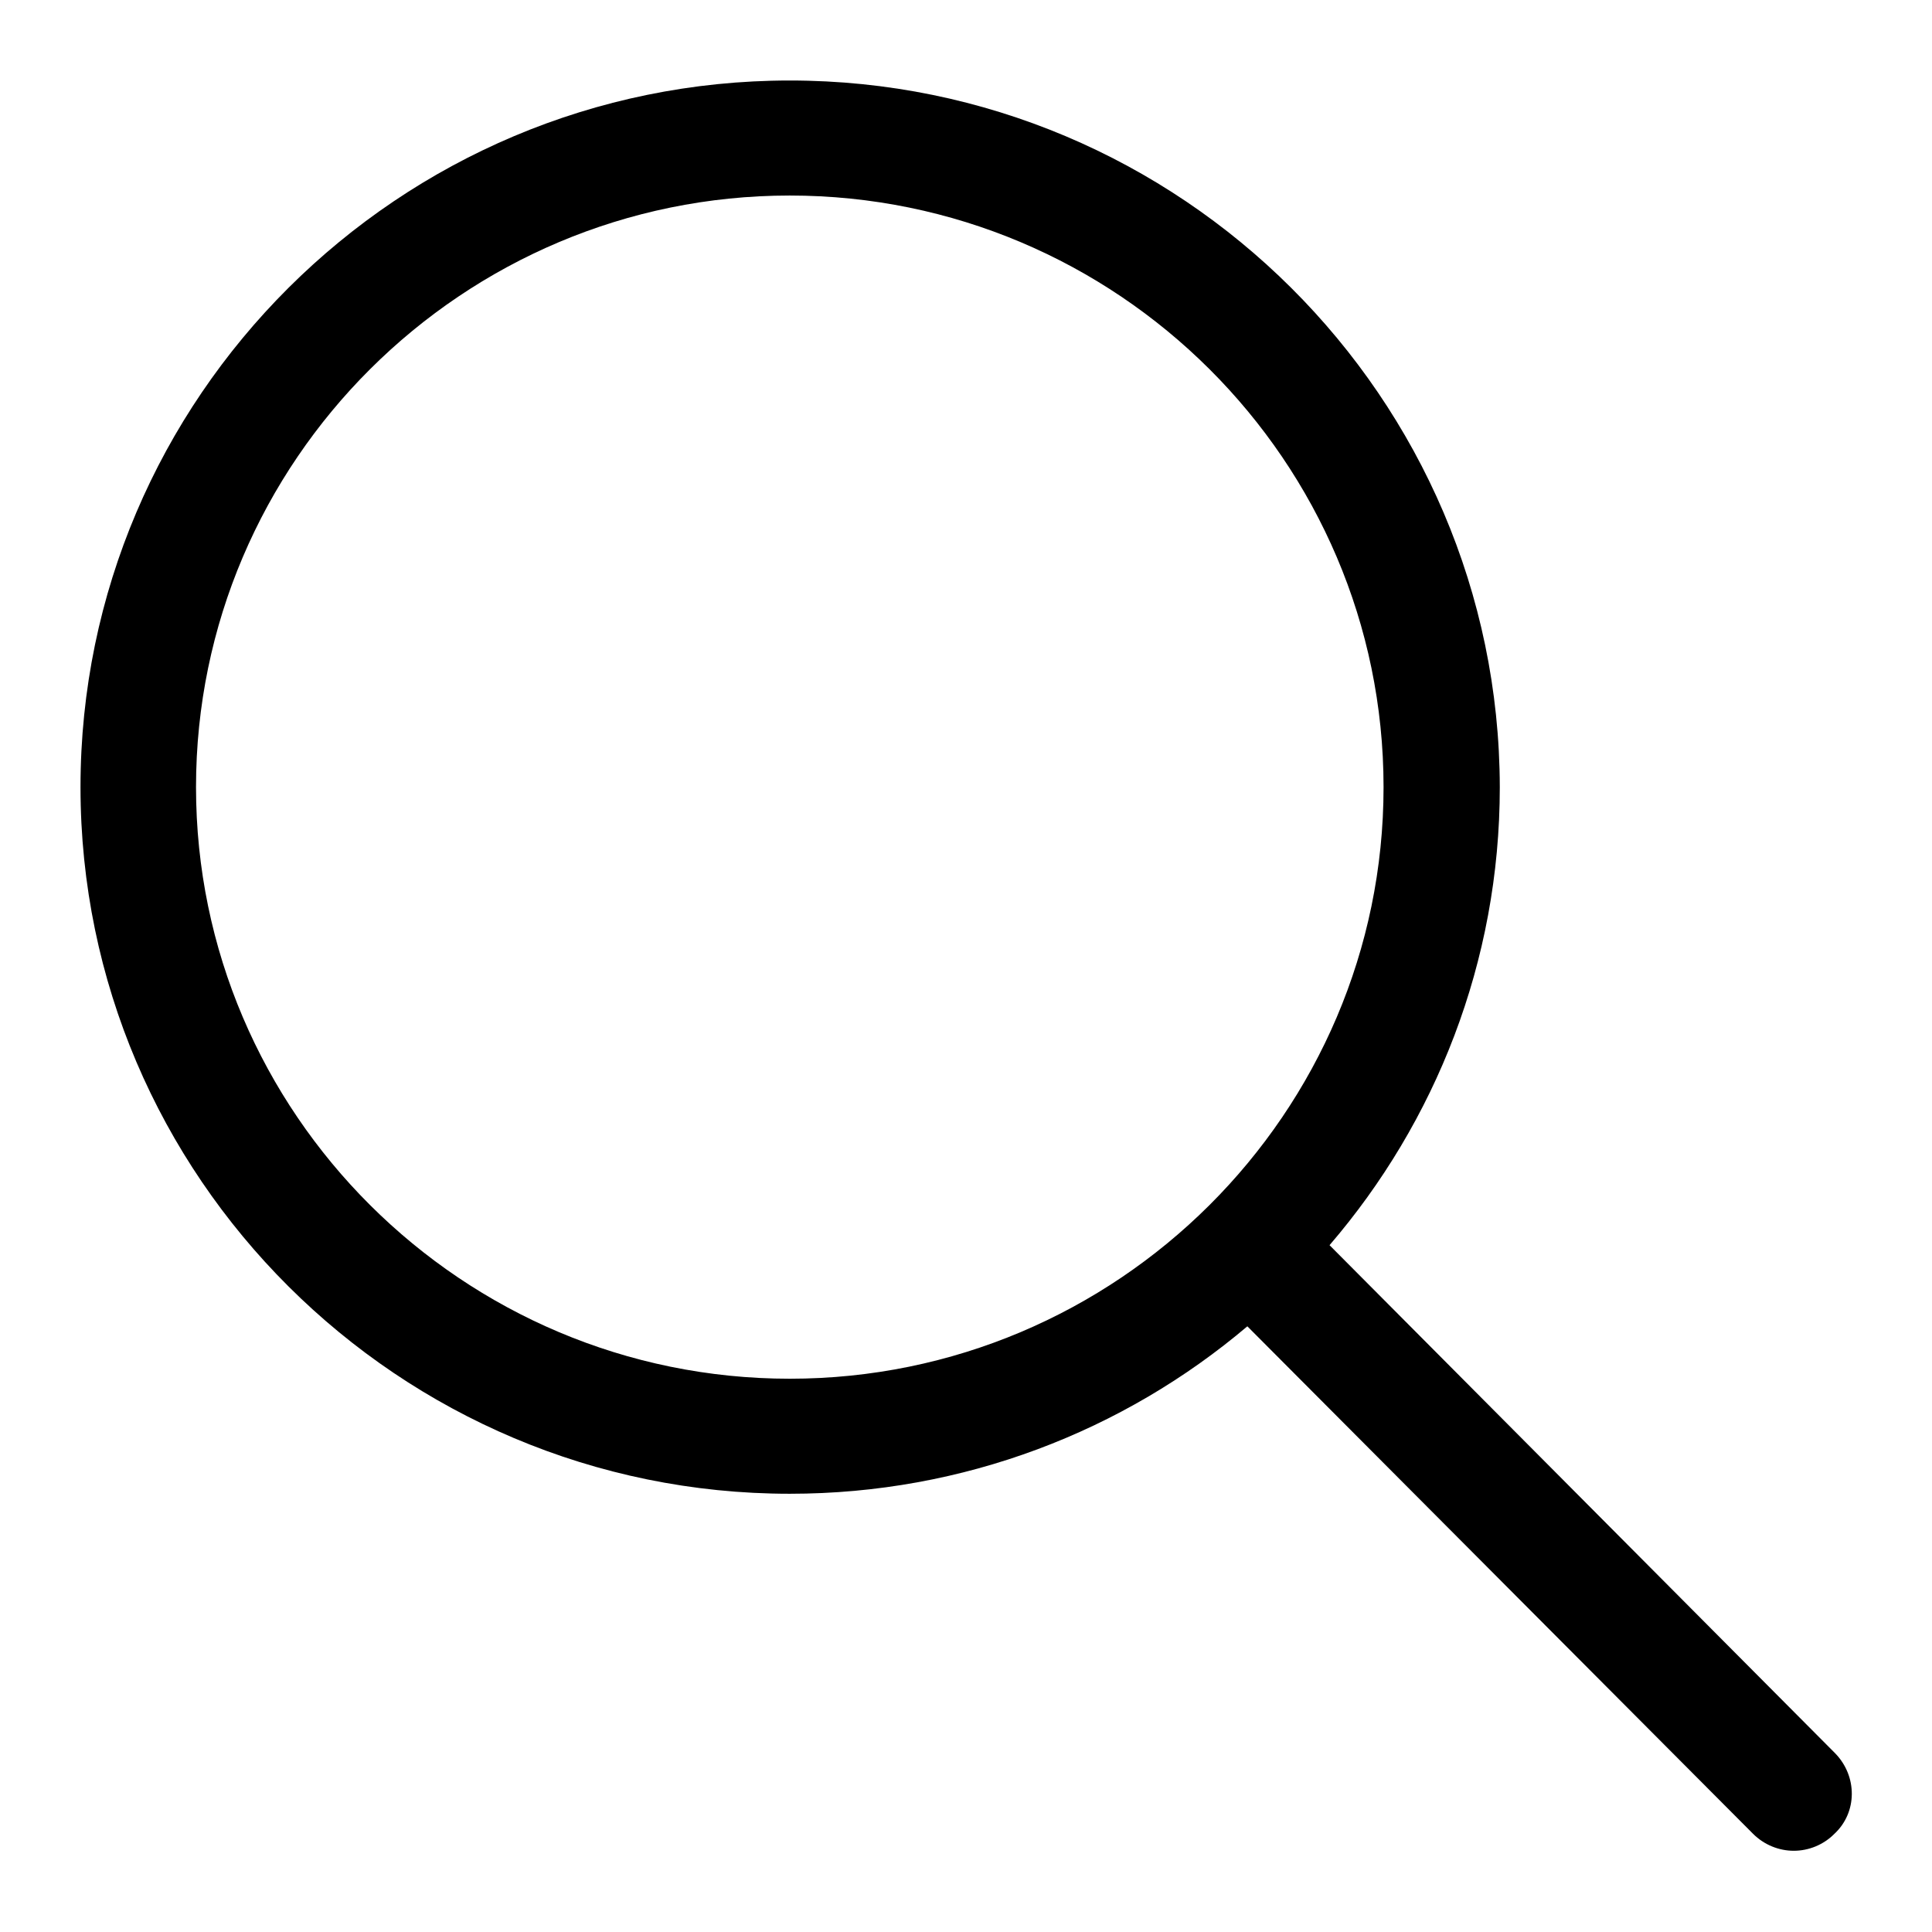
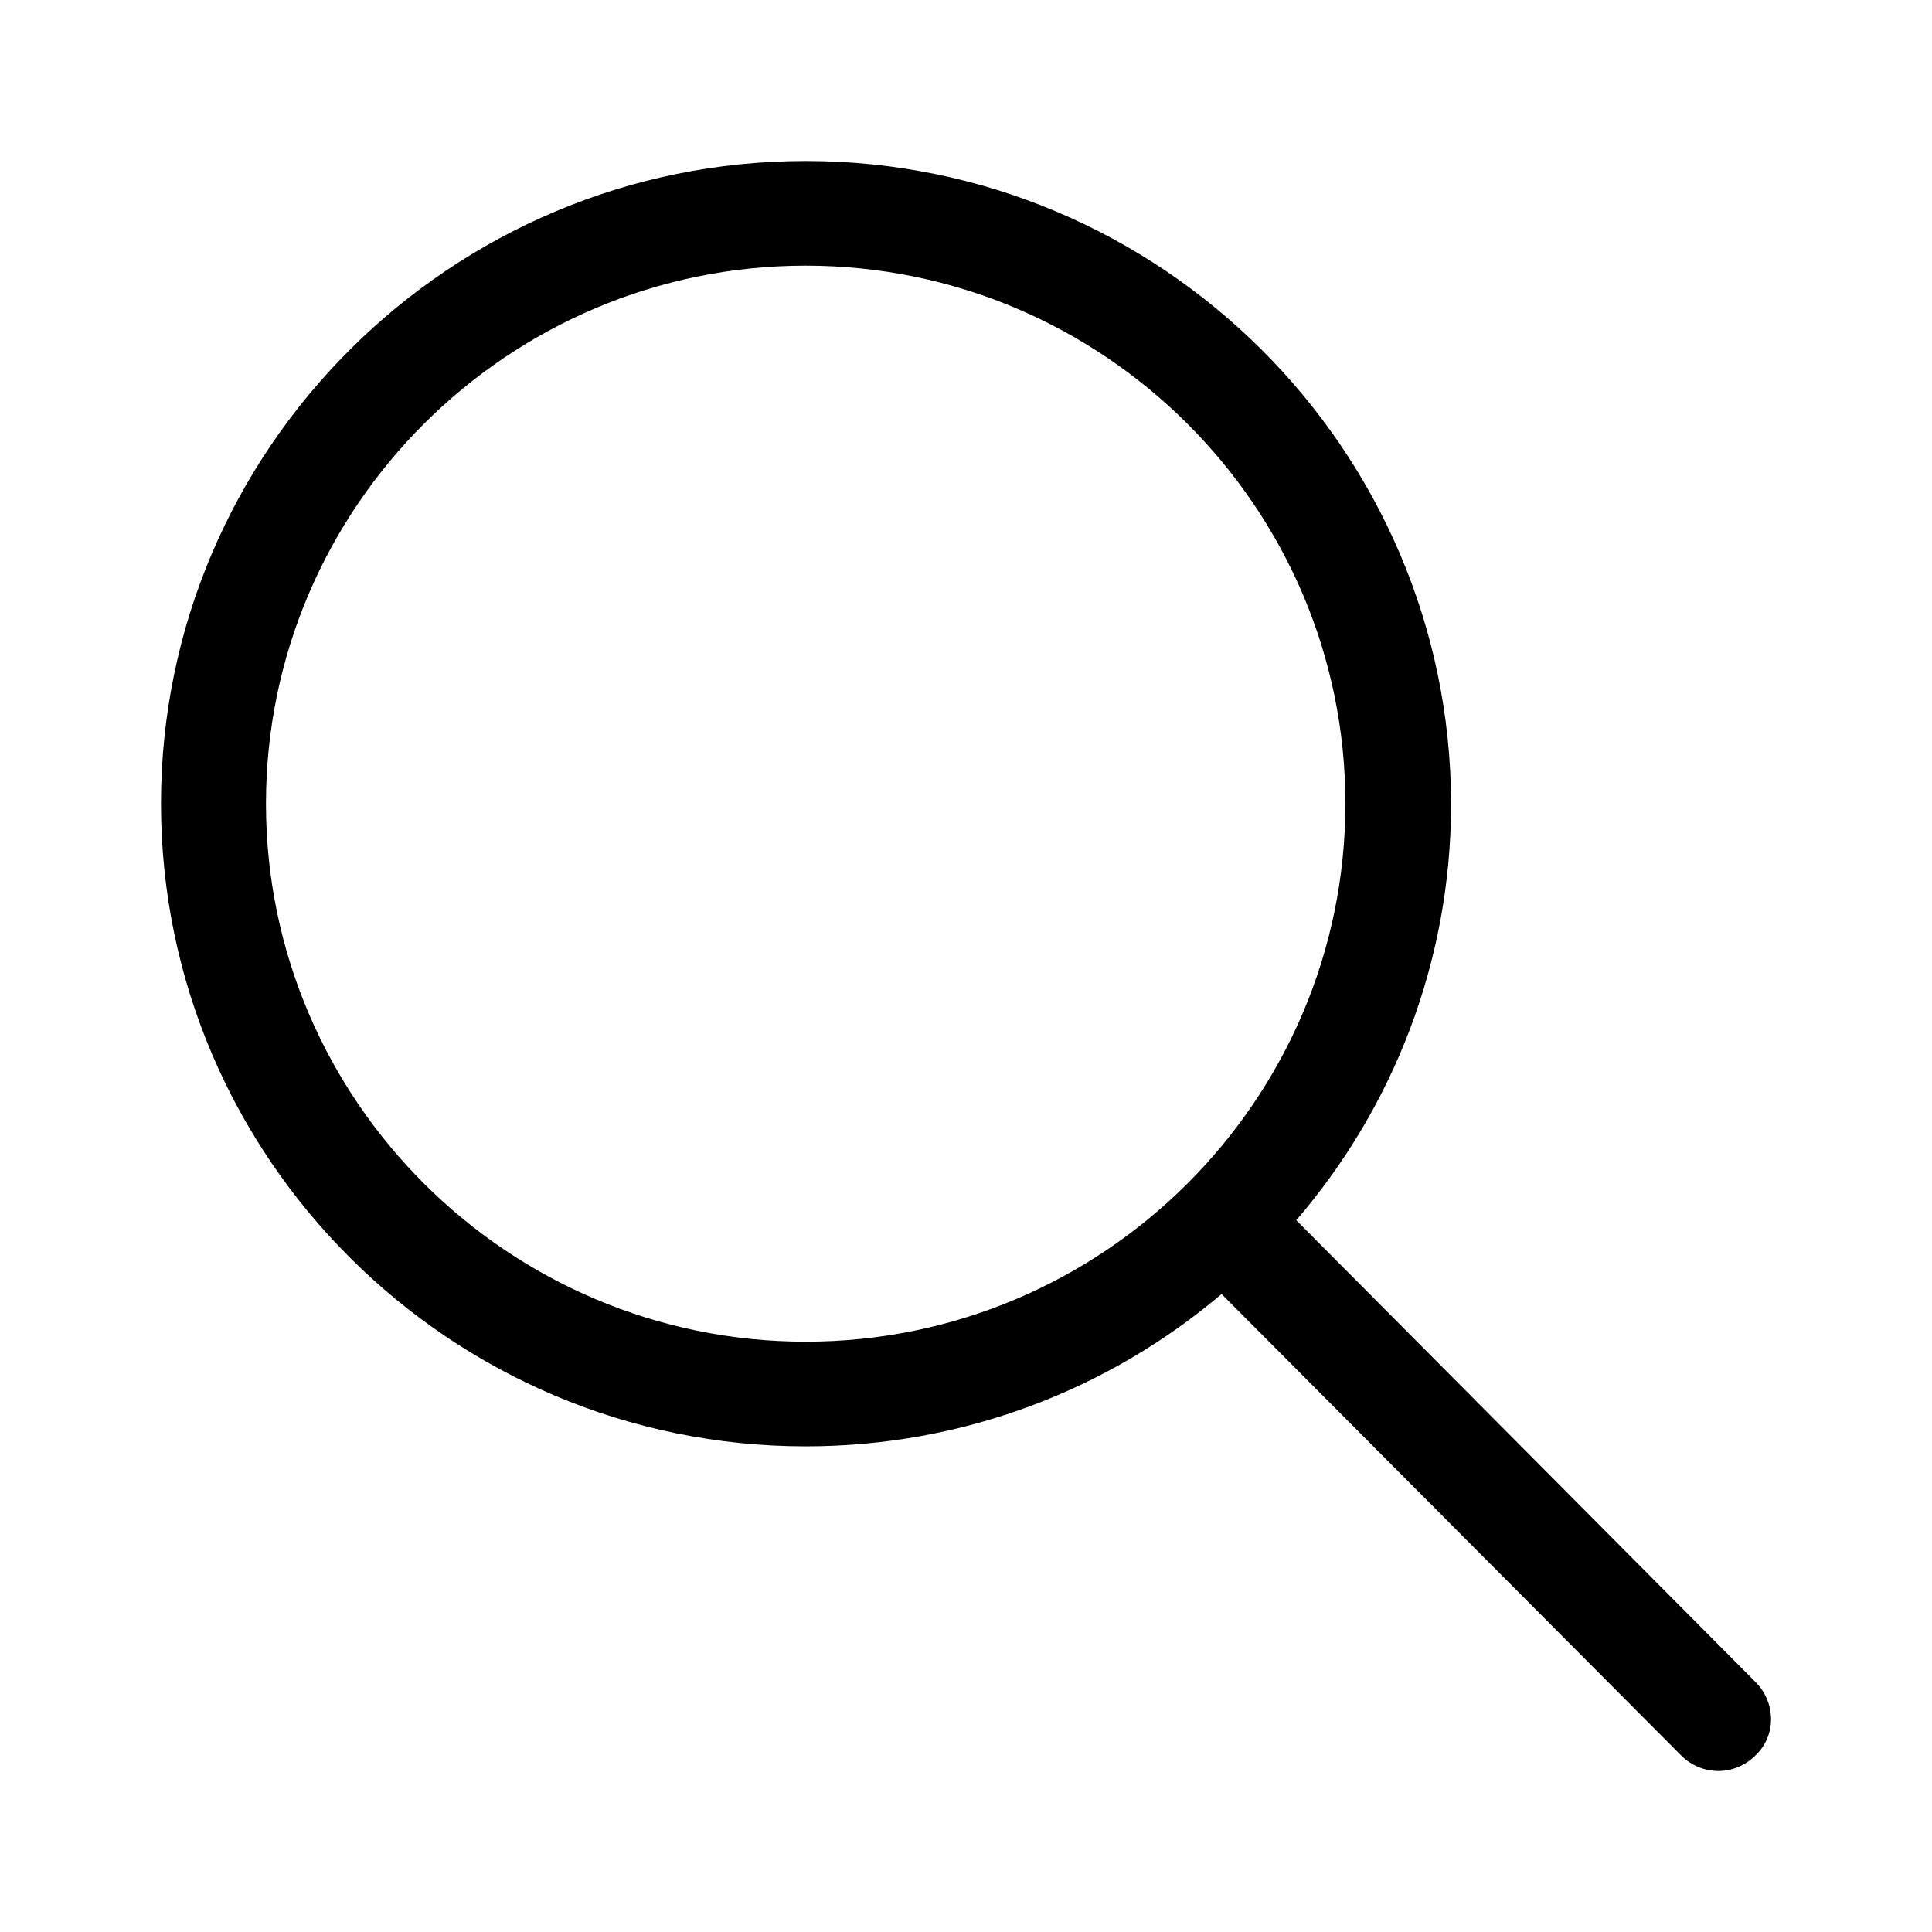
<svg xmlns="http://www.w3.org/2000/svg" width="24" height="24" viewBox="0 0 24 24" fill="none">
-   <path d="M22.798 21.781L16.516 15.468C17.831 13.938 18.631 11.95 18.631 9.778C18.622 4.94 14.667 1 9.811 1C4.955 1 1 4.94 1 9.778C1 14.616 4.955 18.556 9.811 18.556C11.972 18.556 13.959 17.777 15.495 16.476L21.777 22.78C21.915 22.918 22.099 22.991 22.283 22.991C22.467 22.991 22.651 22.918 22.788 22.78C23.074 22.514 23.074 22.065 22.798 21.781ZM2.435 9.778C2.435 5.728 5.746 2.429 9.811 2.429C13.876 2.429 17.187 5.728 17.187 9.778C17.187 13.828 13.876 17.127 9.811 17.127C5.746 17.127 2.435 13.828 2.435 9.778Z" fill="black" />
+   <path d="M21.813 20.9L16.103 15.158C17.299 13.767 18.026 11.958 18.026 9.983C18.017 5.583 14.423 2 10.009 2C5.595 2 2 5.583 2 9.983C2 14.383 5.595 17.967 10.009 17.967C11.973 17.967 13.779 17.258 15.175 16.075L20.885 21.808C21.01 21.933 21.178 22 21.345 22C21.512 22 21.679 21.933 21.805 21.808C22.064 21.567 22.064 21.158 21.813 20.9ZM3.304 9.983C3.304 6.3 6.314 3.3 10.009 3.3C13.704 3.3 16.713 6.3 16.713 9.983C16.713 13.667 13.704 16.667 10.009 16.667C6.314 16.667 3.304 13.667 3.304 9.983Z" fill="black" />
</svg>
